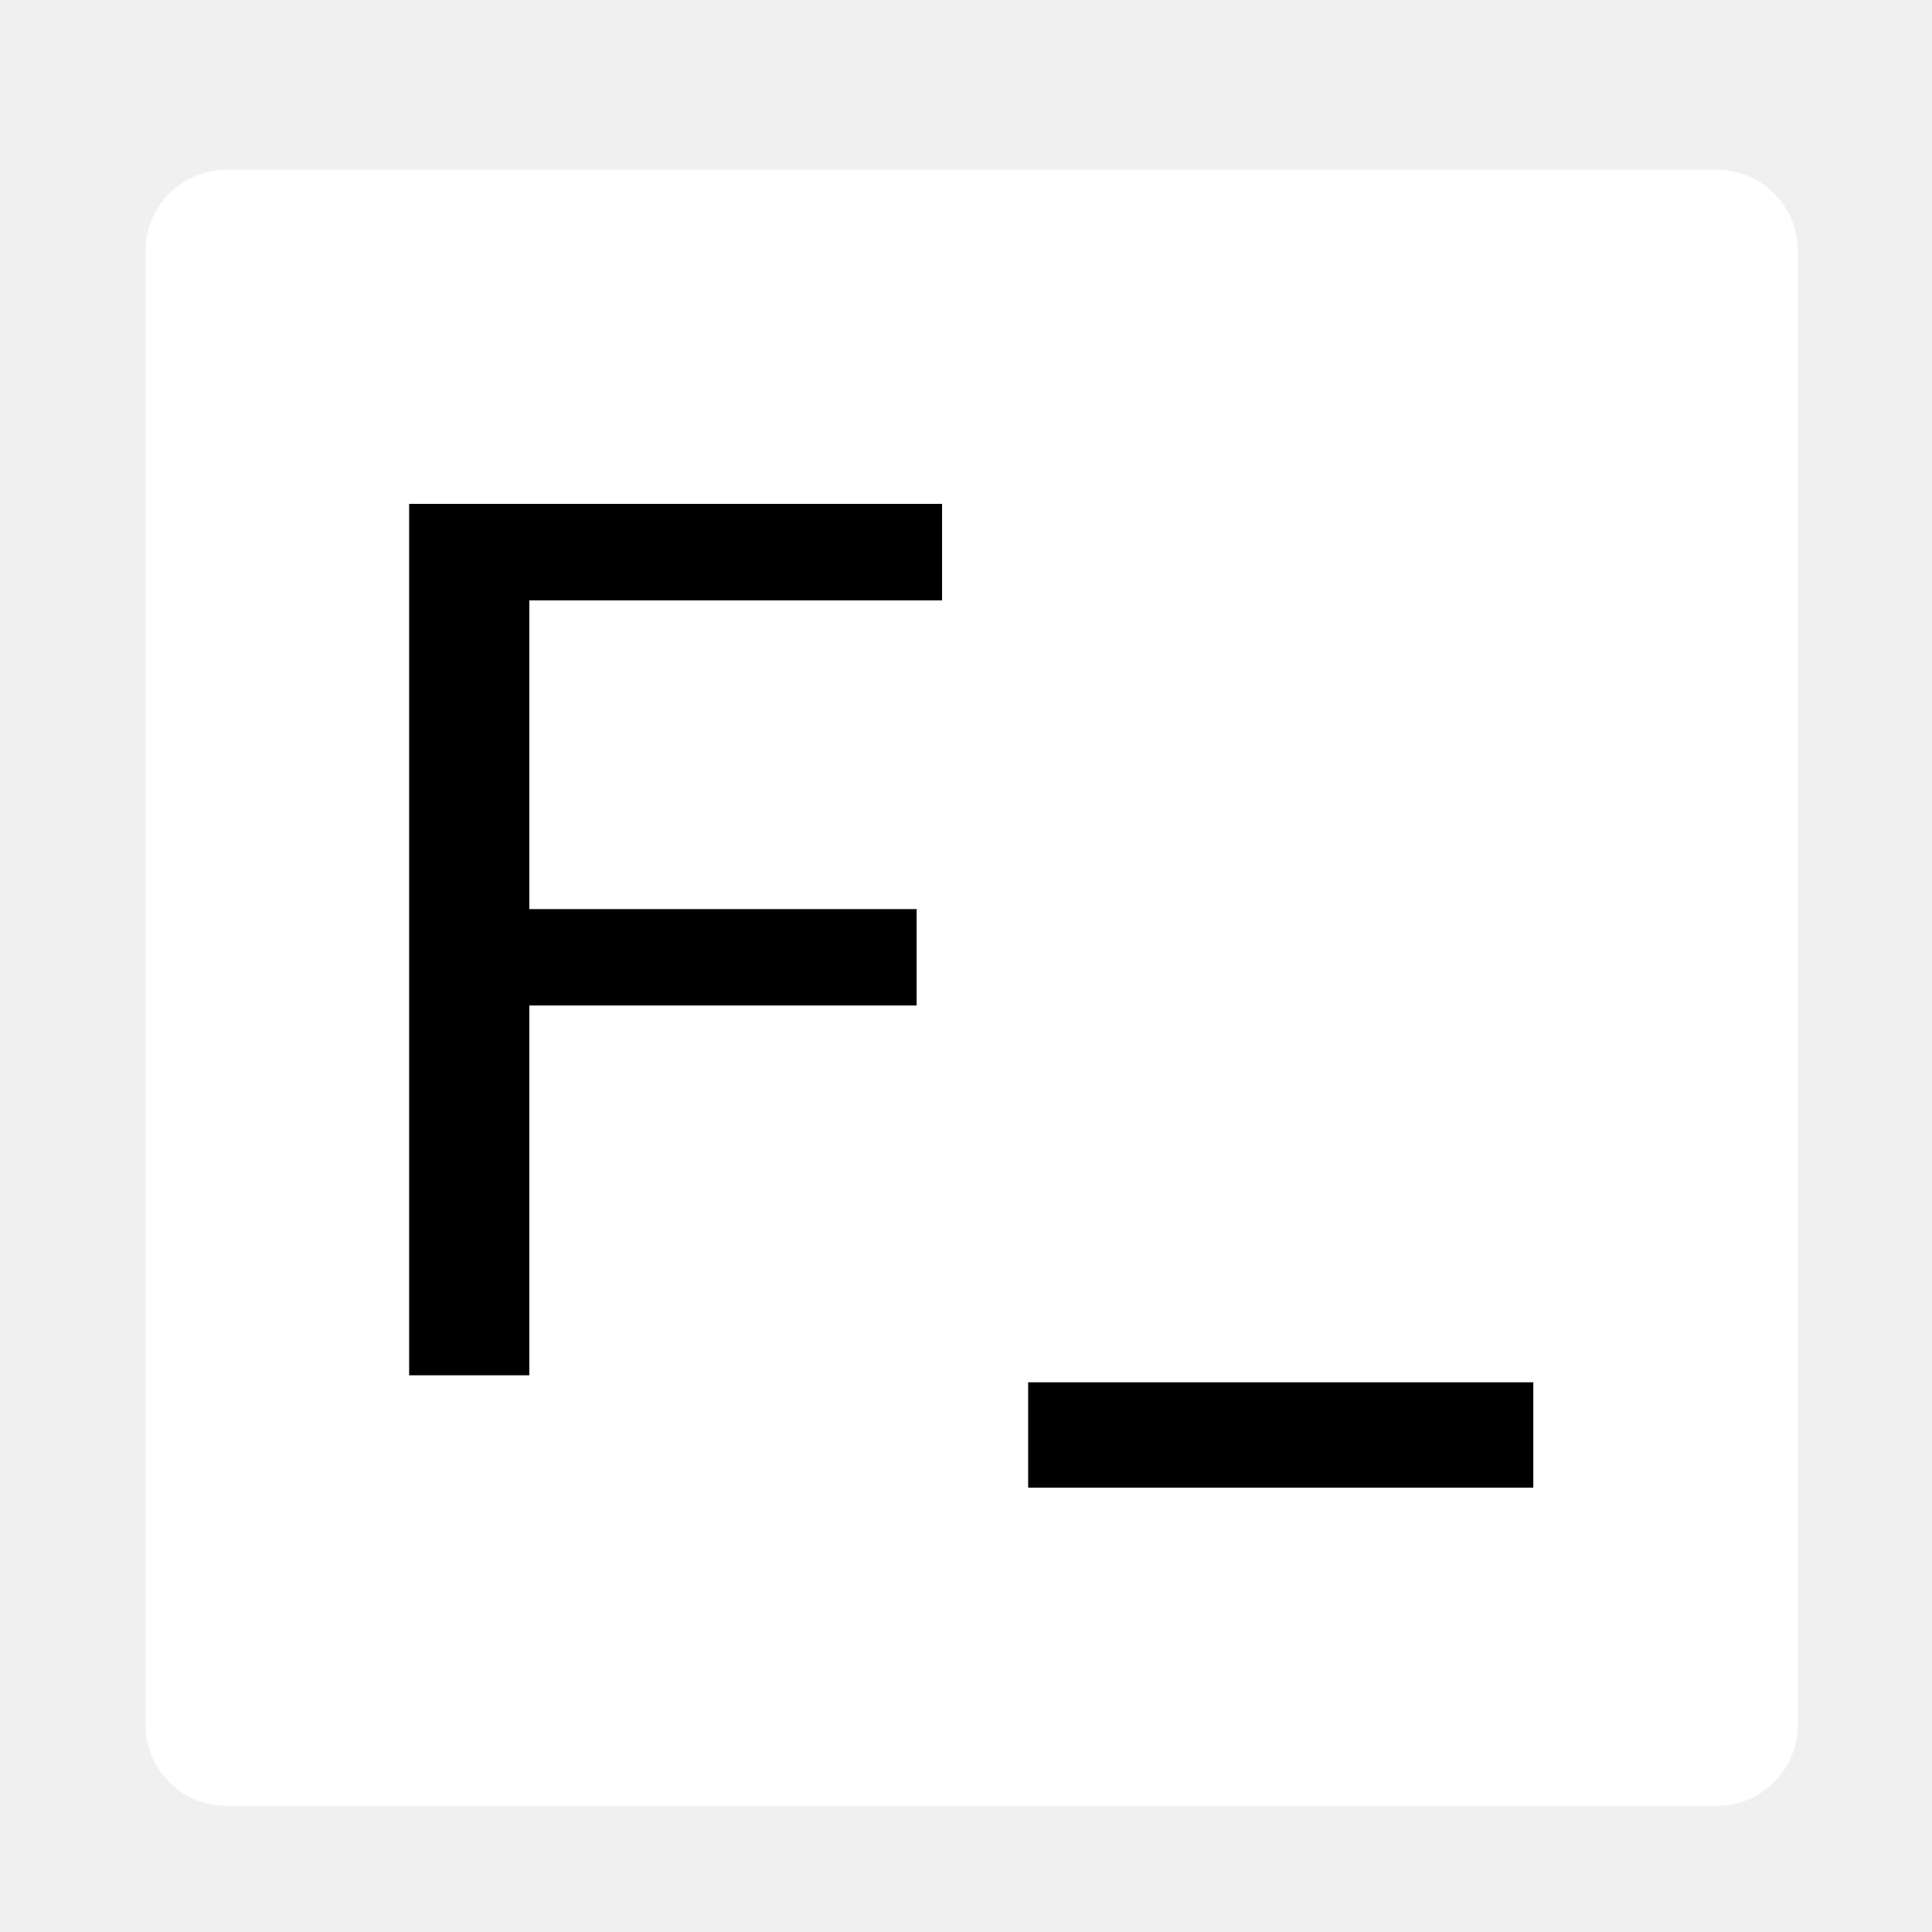
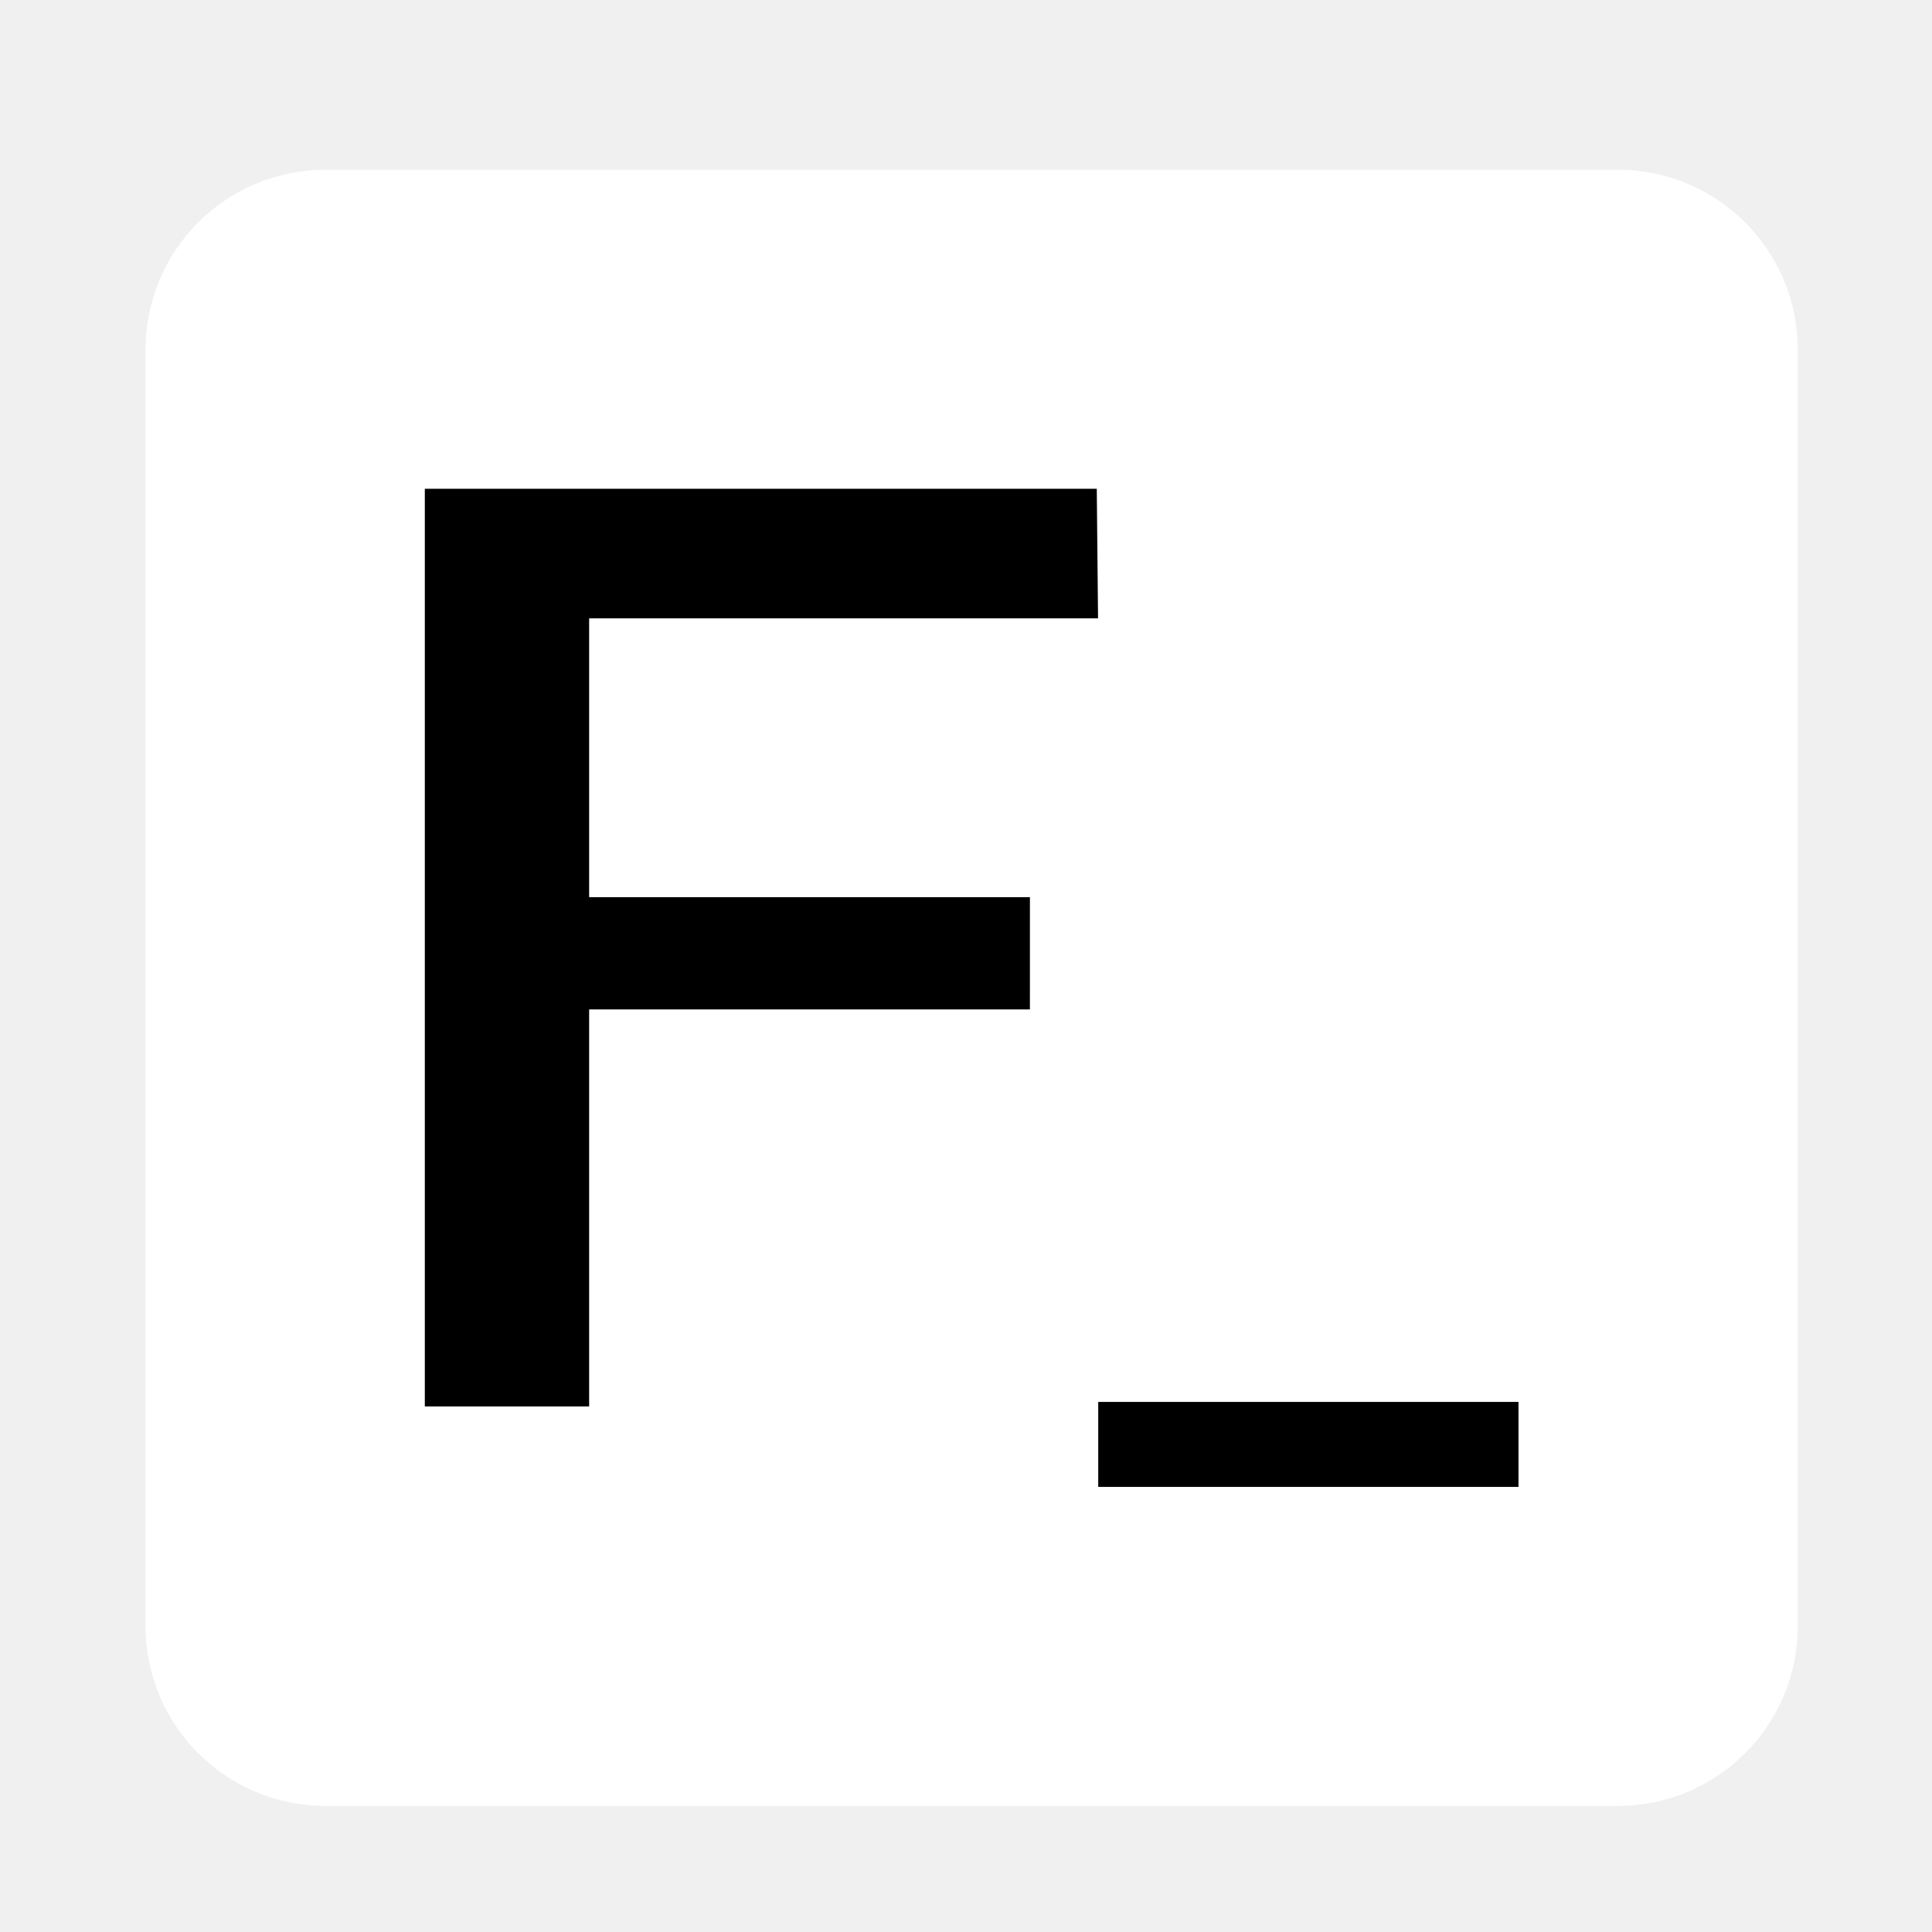
- <svg xmlns="http://www.w3.org/2000/svg" id="svg8" version="1.1" viewBox="0 0 541.867 541.867" height="2048" width="2048">
+ <svg xmlns="http://www.w3.org/2000/svg" width="2048" height="2048" viewBox="0 0 541.867 541.867" version="1.1" id="svg8">
  <defs id="defs2" />
  <g id="layer1">
-     <rect ry="22.679" y="47.625" x="40.821" height="458.863" width="463.399" id="rect12" style="fill:#ffffff;stroke-width:0.488" />
-     <g transform="translate(16.94018,0.7165028)" id="g910">
-       <text xml:space="preserve" style="font-style:normal;font-variant:normal;font-weight:normal;font-stretch:normal;font-size:358.083px;line-height:1.25;font-family:sans-serif;-inkscape-font-specification:'sans-serif, Normal';font-variant-ligatures:normal;font-variant-caps:normal;font-variant-numeric:normal;font-variant-east-asian:normal;fill:#000000;fill-opacity:1;stroke:none;stroke-width:8.952" x="58.763" y="402.777" id="text16" transform="scale(1.046141,0.9558942)">
-         <tspan id="tspan14" x="58.763" y="402.777" style="font-style:normal;font-variant:normal;font-weight:normal;font-stretch:normal;font-size:358.083px;font-family:sans-serif;-inkscape-font-specification:'sans-serif, Normal';font-variant-ligatures:normal;font-variant-caps:normal;font-variant-numeric:normal;font-variant-east-asian:normal;fill:#000000;stroke-width:8.952">F</tspan>
-       </text>
-       <rect style="fill:#000000;stroke-width:0.284" id="rect851" width="141.678" height="29.555" x="271.427" y="386.974" ry="0" />
+     <rect style="fill:#ffffff;stroke-width:0.488" id="rect12" width="463.399" height="458.863" x="40.821" y="47.625" ry="50.42" />
+     <g id="g25" transform="matrix(0.9310687,0,0,0.9160013,5.977742,35.48881)">
+       <rect ry="0" y="390.509" x="324.404" height="26.021" width="126.598" id="rect851" style="fill:#000000;stroke-width:0.252" />
+       <g aria-label="F" transform="matrix(1.074892,0,0,0.9303261,10.58333,0)" id="text16" style="font-style:normal;font-variant:normal;font-weight:bold;font-stretch:normal;font-size:384.12px;line-height:1.25;font-family:sans-serif;-inkscape-font-specification:'sans-serif, Bold';font-variant-ligatures:normal;font-variant-caps:normal;font-variant-numeric:normal;font-variant-east-asian:normal;fill:#000000;fill-opacity:1;stroke:none;stroke-width:9.603">
+         <path d="M 291.905,161.857 H 149.284 v 91.77 h 123.53 l -0.005,36.953 H 149.284 V 421.243 H 103.236 V 119.216 H 291.546 Z" style="font-style:normal;font-variant:normal;font-weight:bold;font-stretch:normal;font-size:384.12px;font-family:sans-serif;-inkscape-font-specification:'sans-serif, Bold';font-variant-ligatures:normal;font-variant-caps:normal;font-variant-numeric:normal;font-variant-east-asian:normal;fill:#000000;stroke-width:9.603" id="path132" />
+       </g>
    </g>
  </g>
</svg>
